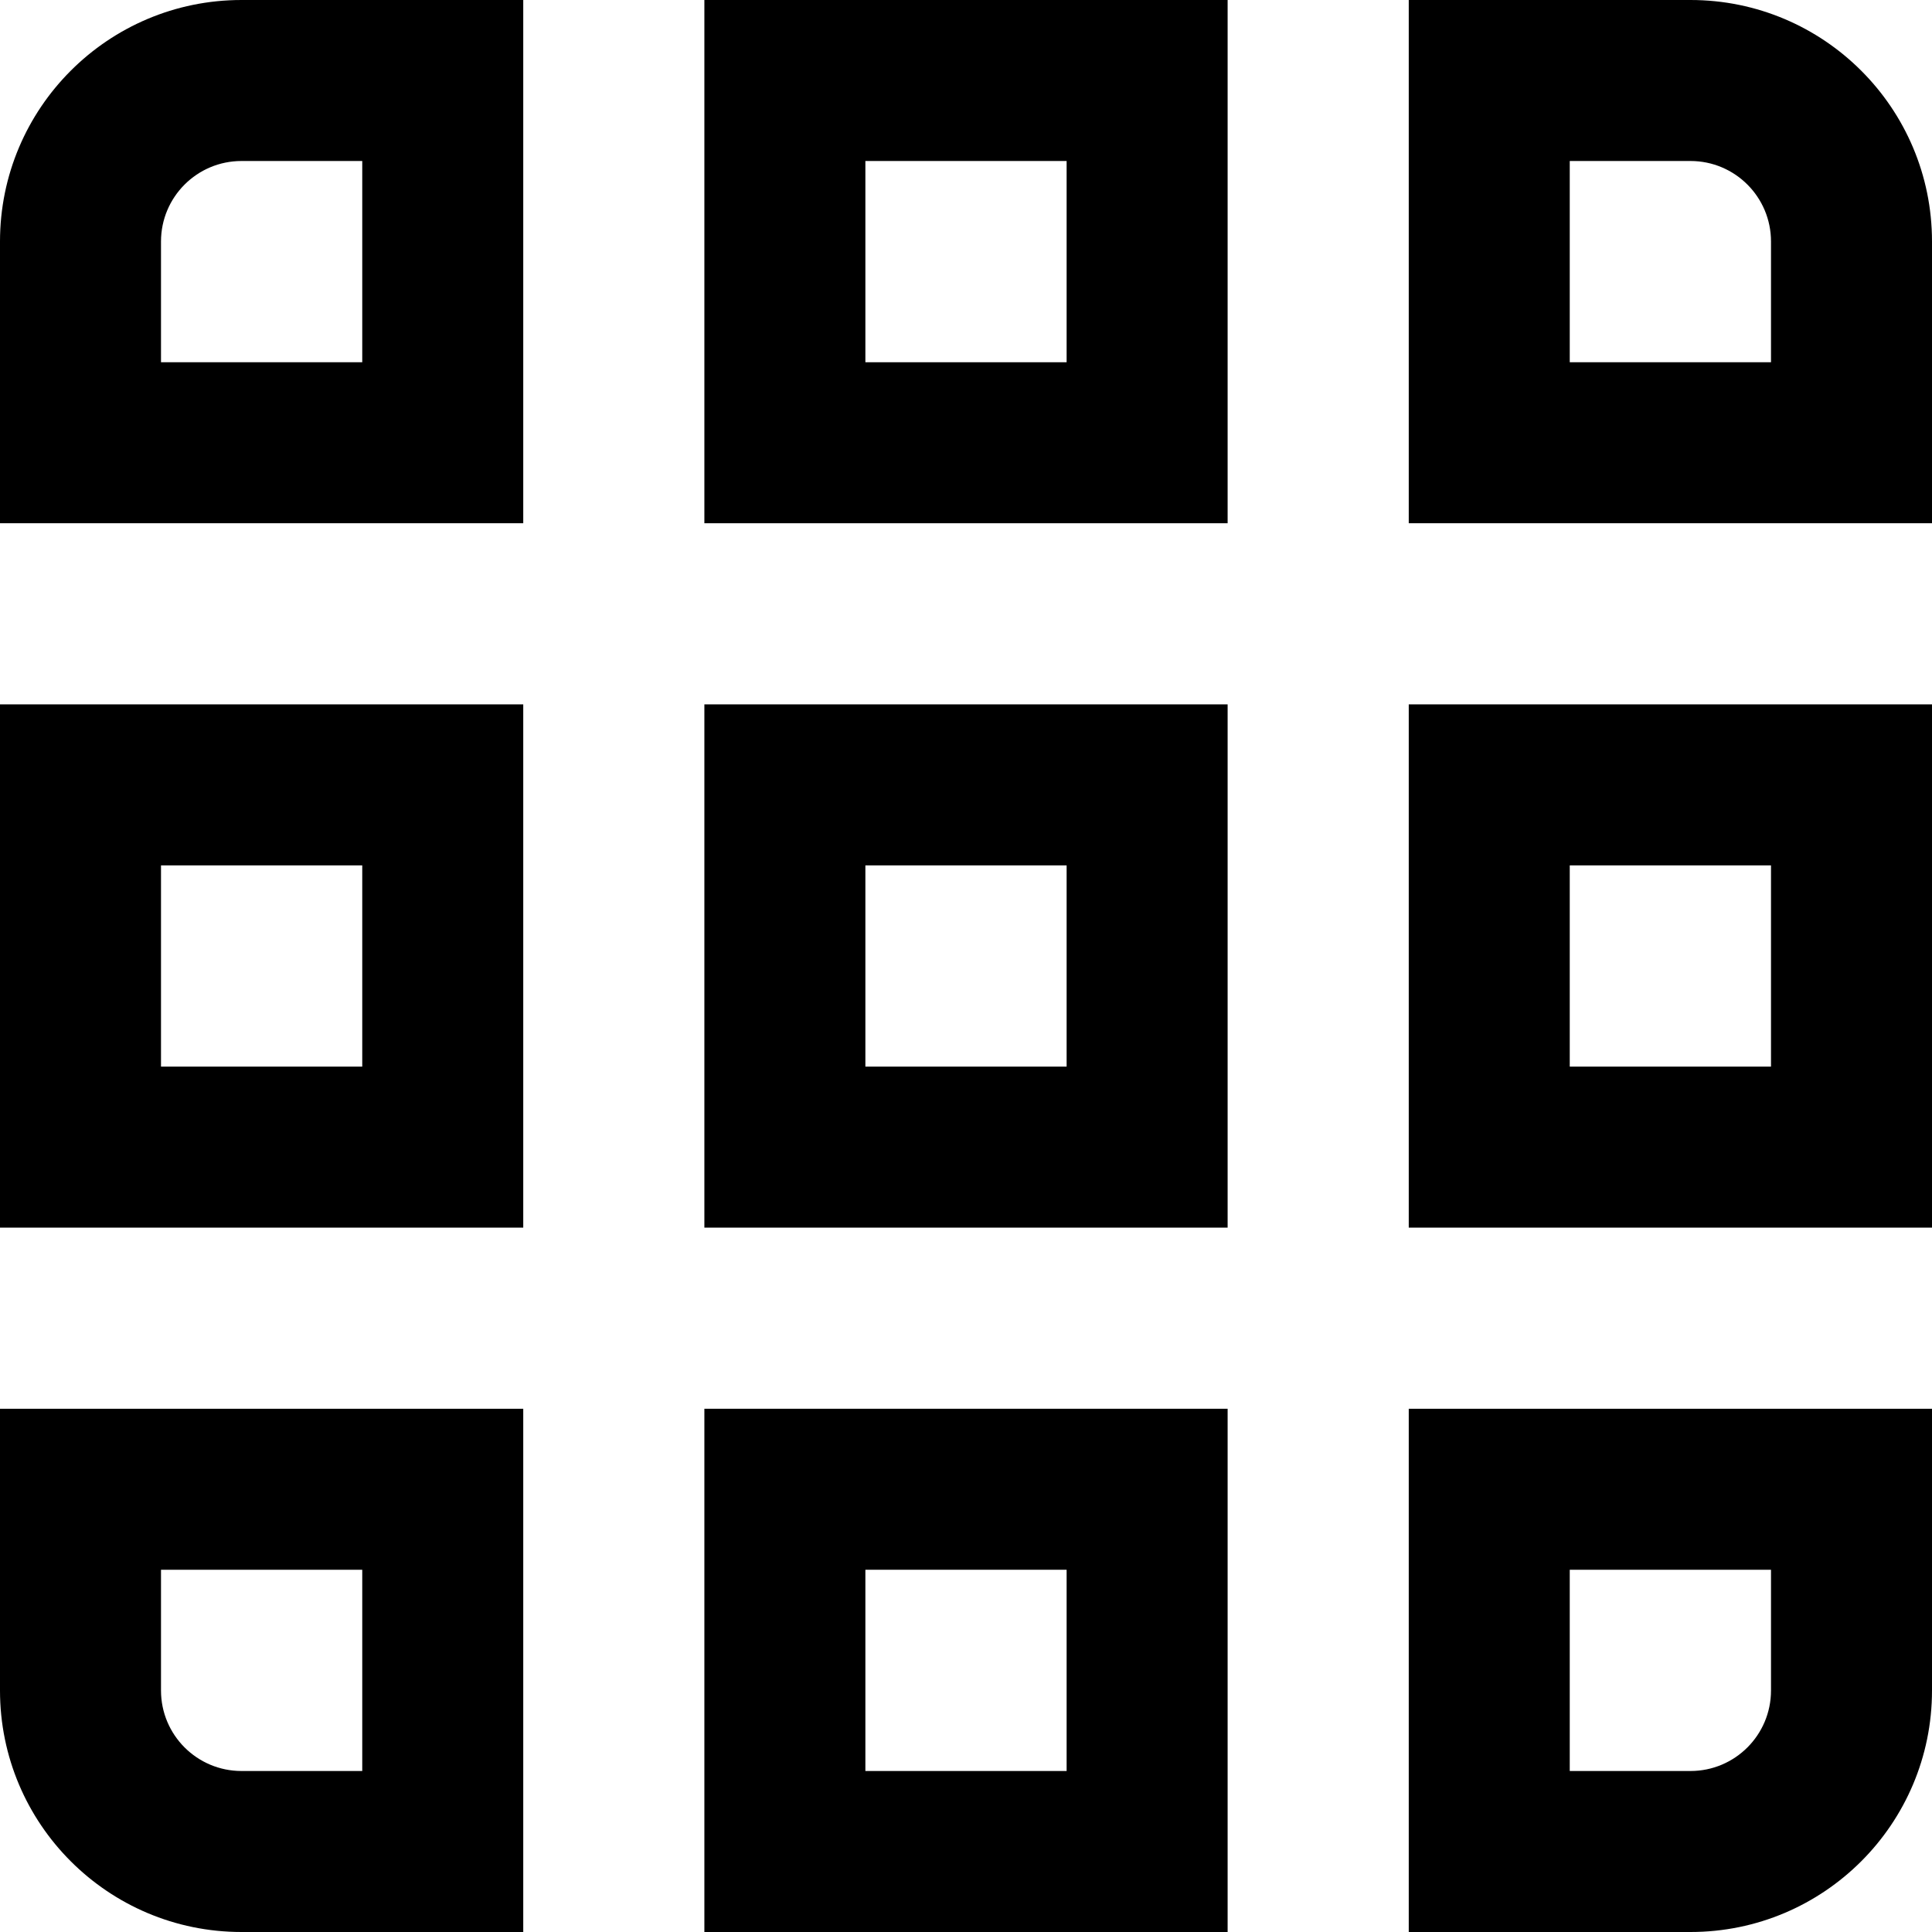
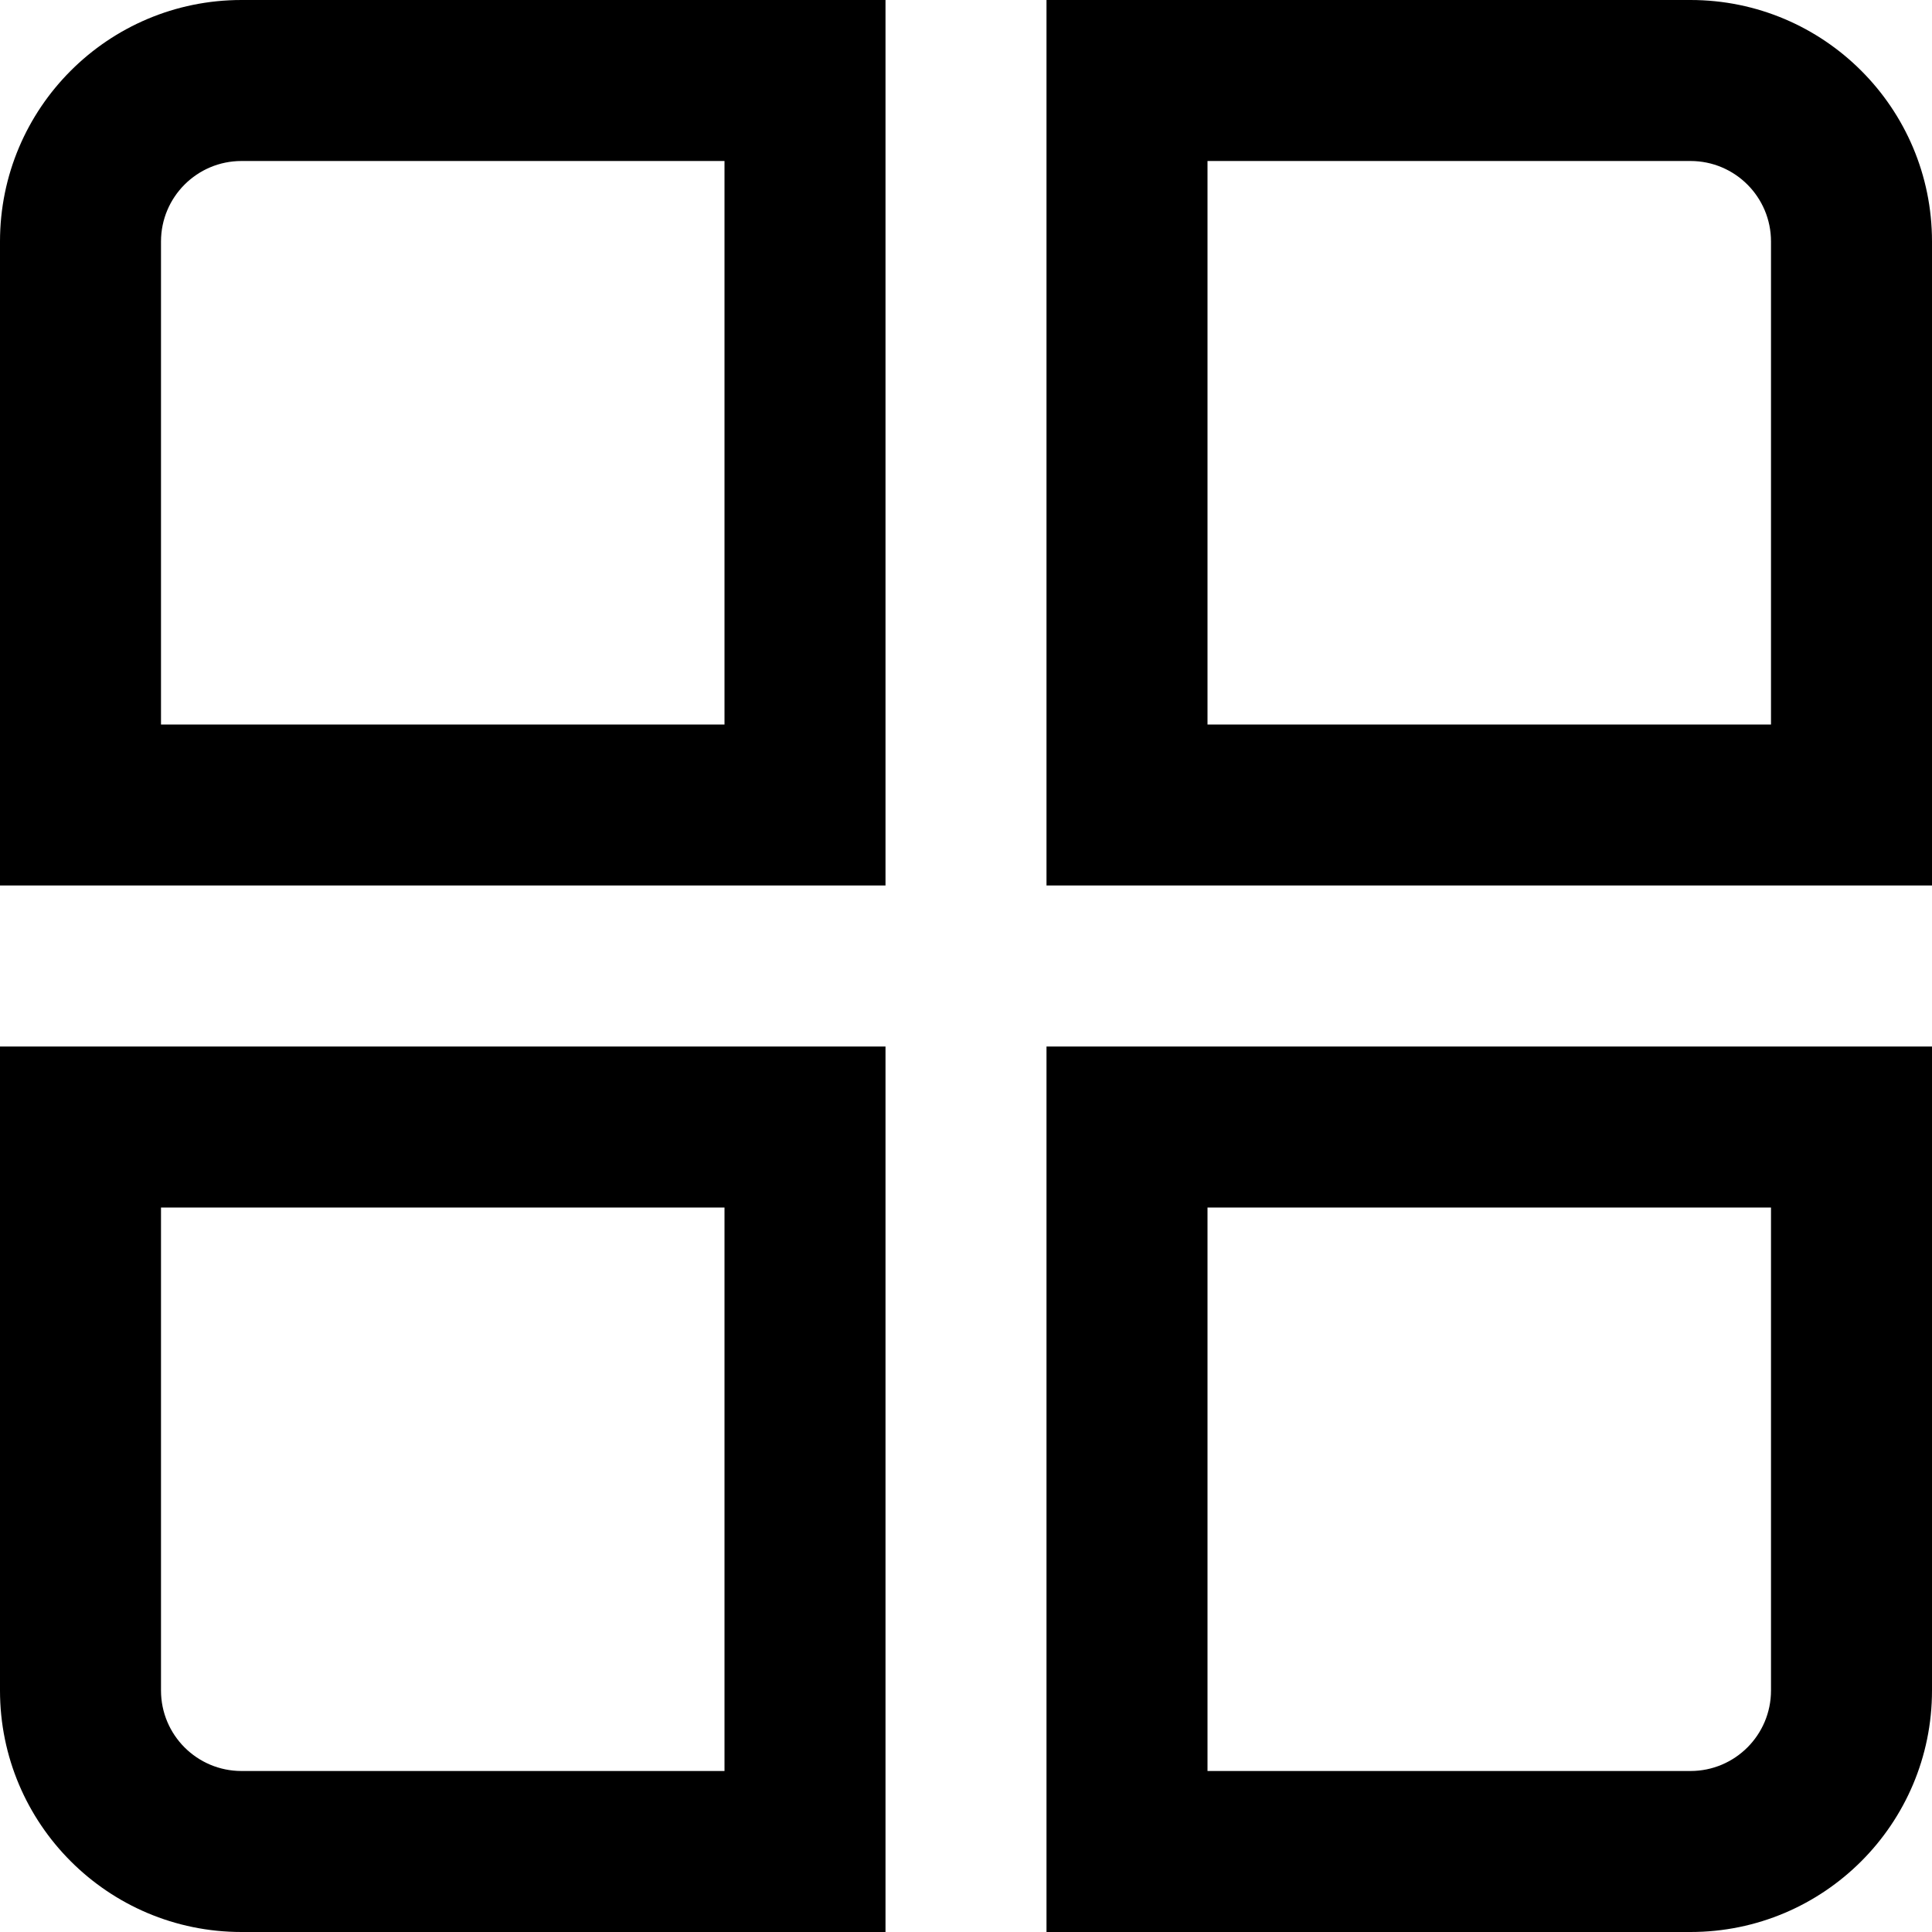
<svg xmlns="http://www.w3.org/2000/svg" viewBox="0 0 24 24" width="512" height="512">
  <g id="_01_align_center" data-name="01 align center">
-     <path d="M4.5,19.5V22H3a1,1,0,0,1-1-1V19.5H4.5m2-2H0V21a3,3,0,0,0,3,3H6.5V17.5Z" />
-     <path d="M22,19.5V21a1,1,0,0,1-1,1H19.5V19.5H22m2-2H17.5V24H21a3,3,0,0,0,3-3V17.5Z" />
-     <path d="M4.5,10.75v2.5H2v-2.5H4.5m2-2H0v6.5H6.5V8.75Z" />
-     <path d="M22,10.75v2.5H19.5v-2.5H22m2-2H17.5v6.5H24V8.75Z" />
-     <path d="M4.5,2V4.5H2V3A1,1,0,0,1,3,2H4.5m2-2H3A3,3,0,0,0,0,3V6.5H6.5V0Z" />
-     <path d="M13.25,19.5V22h-2.5V19.5h2.5m2-2H8.75V24h6.5V17.5Z" />
-     <path d="M13.25,10.75v2.5h-2.5v-2.5h2.5m2-2H8.75v6.5h6.5V8.75Z" />
-     <path d="M13.25,2V4.5h-2.5V2h2.5m2-2H8.75V6.5h6.5V0Z" />
-     <path d="M21,2a1,1,0,0,1,1,1V4.5H19.5V2H21m0-2H17.5V6.5H24V3a3,3,0,0,0-3-3Z" />
+     <path d="M11,11H0V3A3,3,0,0,1,3,0h8ZM2,9H9V2H3A1,1,0,0,0,2,3Z" />
+     <path d="M24,11H13V0h8a3,3,0,0,1,3,3ZM15,9h7V3a1,1,0,0,0-1-1H15Z" />
+     <path d="M11,24H3a3,3,0,0,1-3-3V13H11ZM2,15v6a1,1,0,0,0,1,1H9V15Z" />
+     <path d="M21,24H13V13H24v8A3,3,0,0,1,21,24Zm-6-2h6a1,1,0,0,0,1-1V15H15Z" />
  </g>
</svg>
